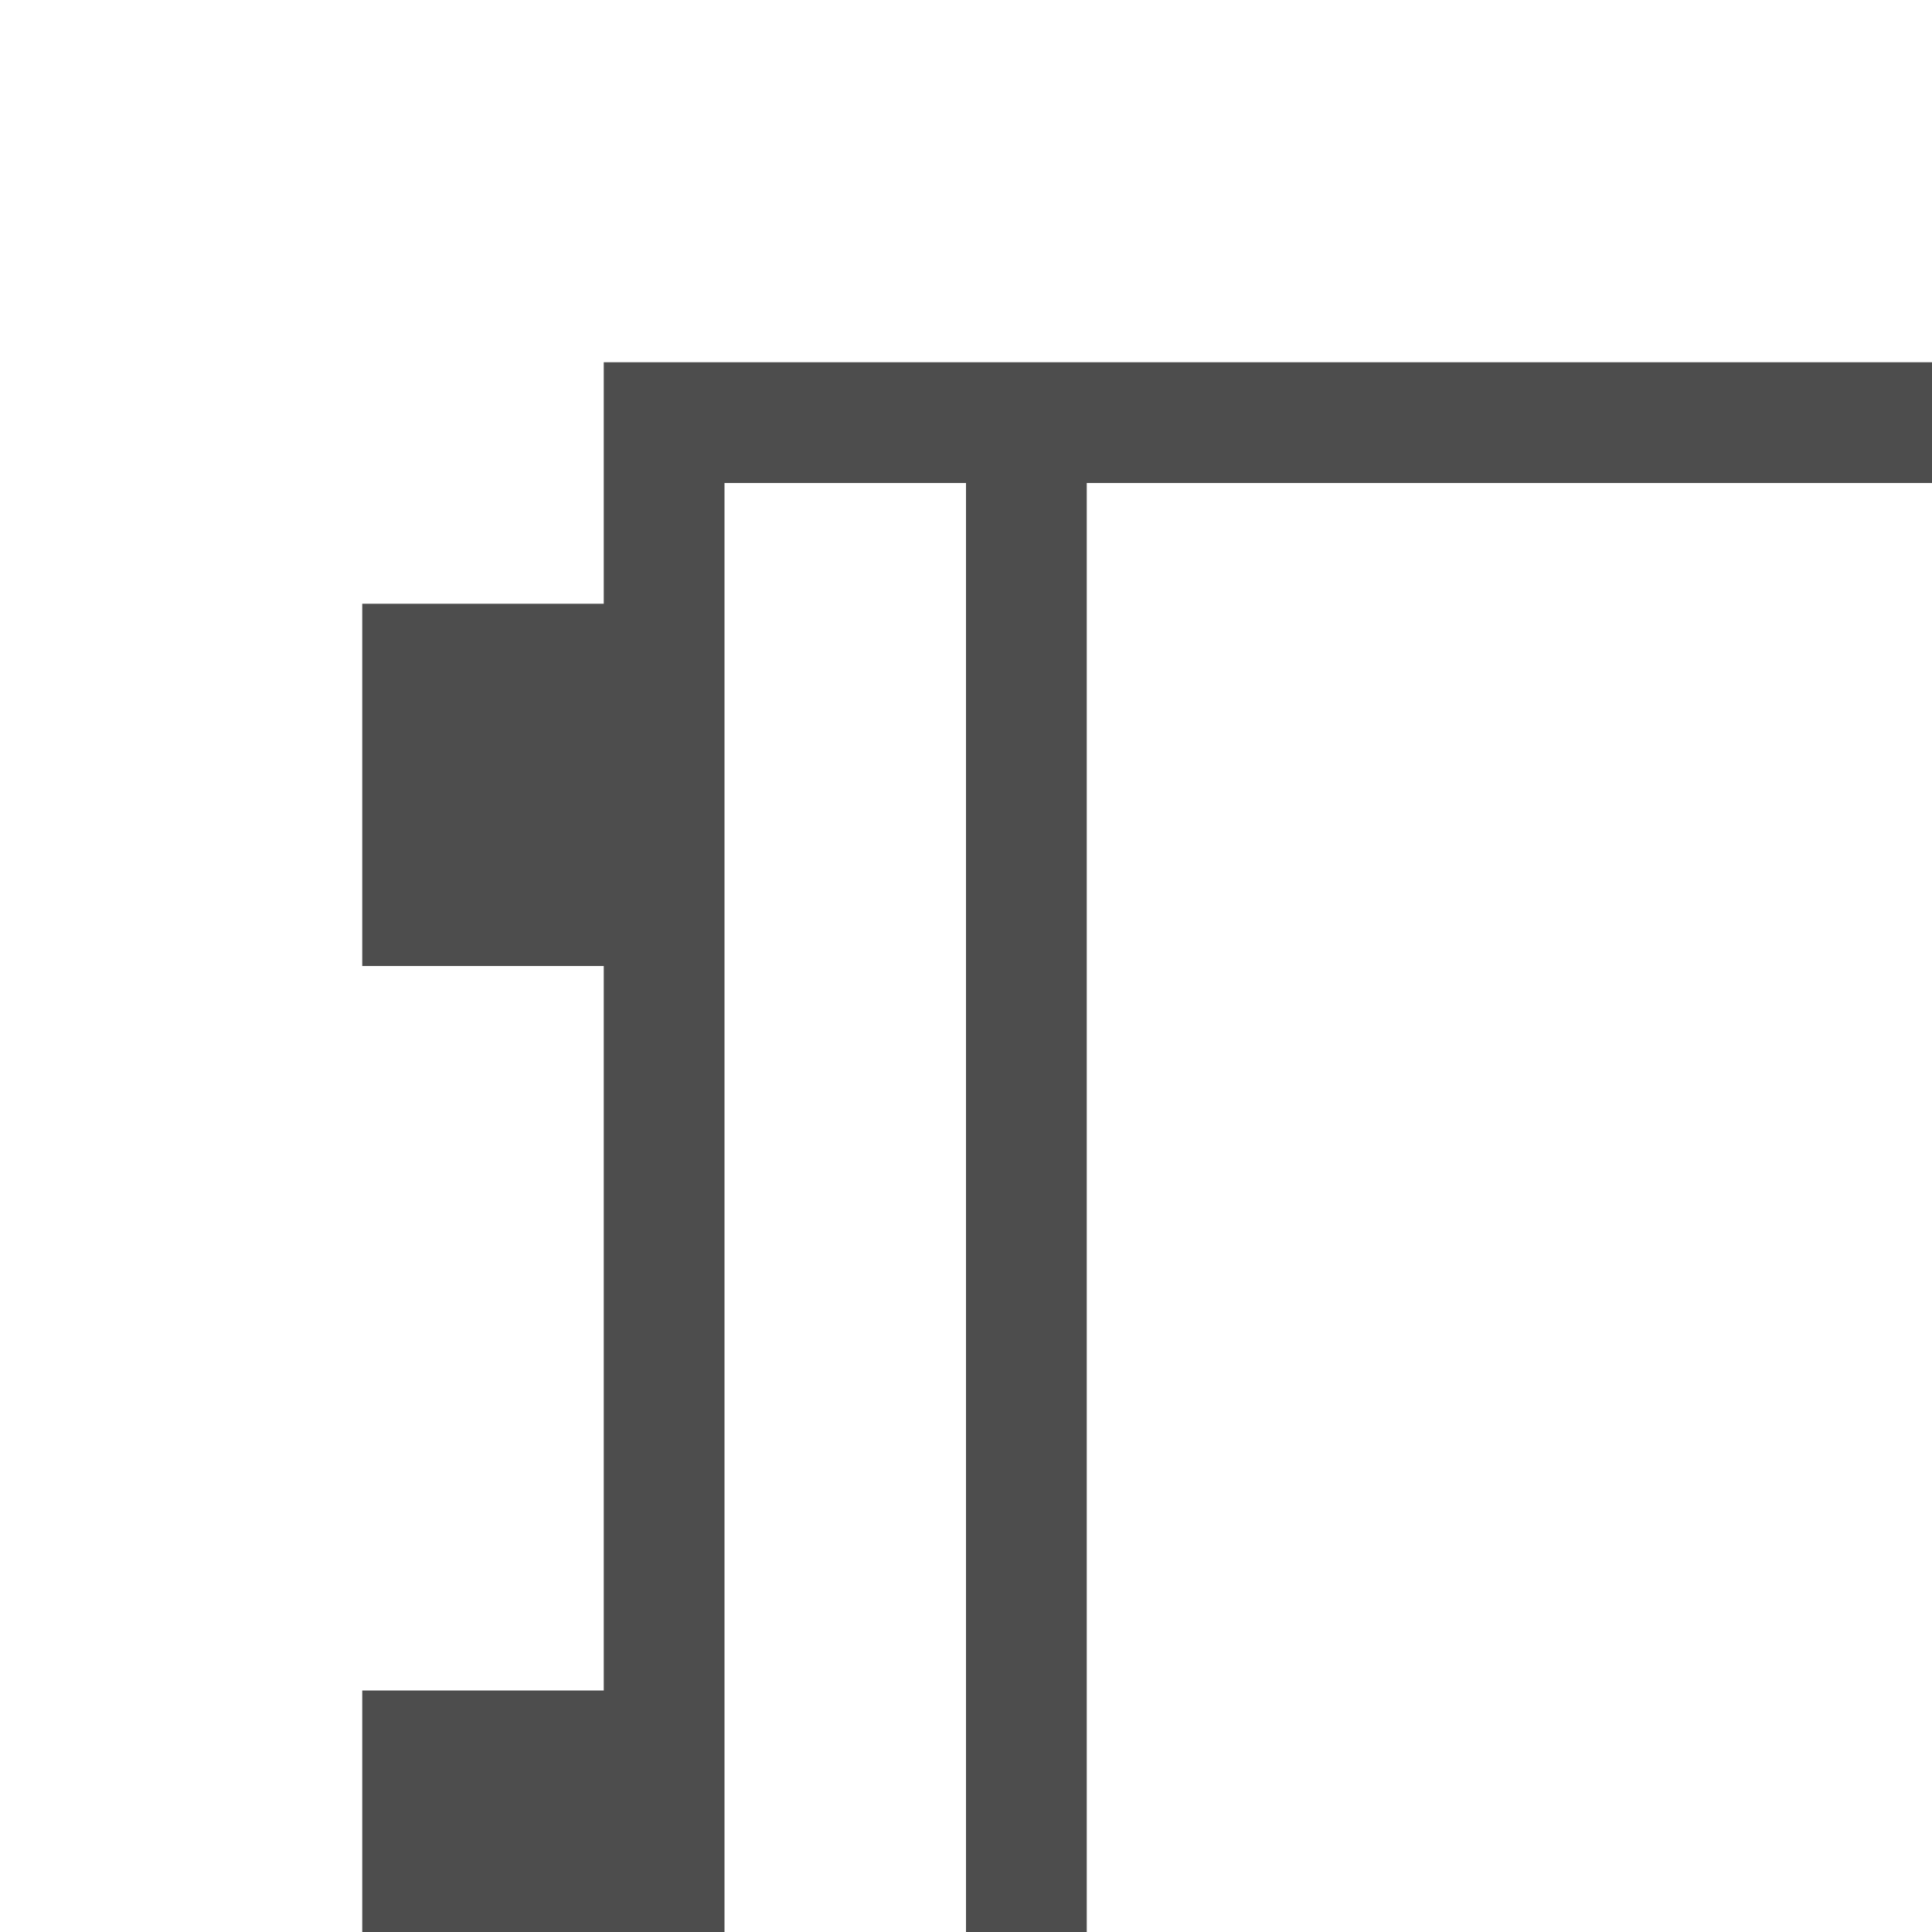
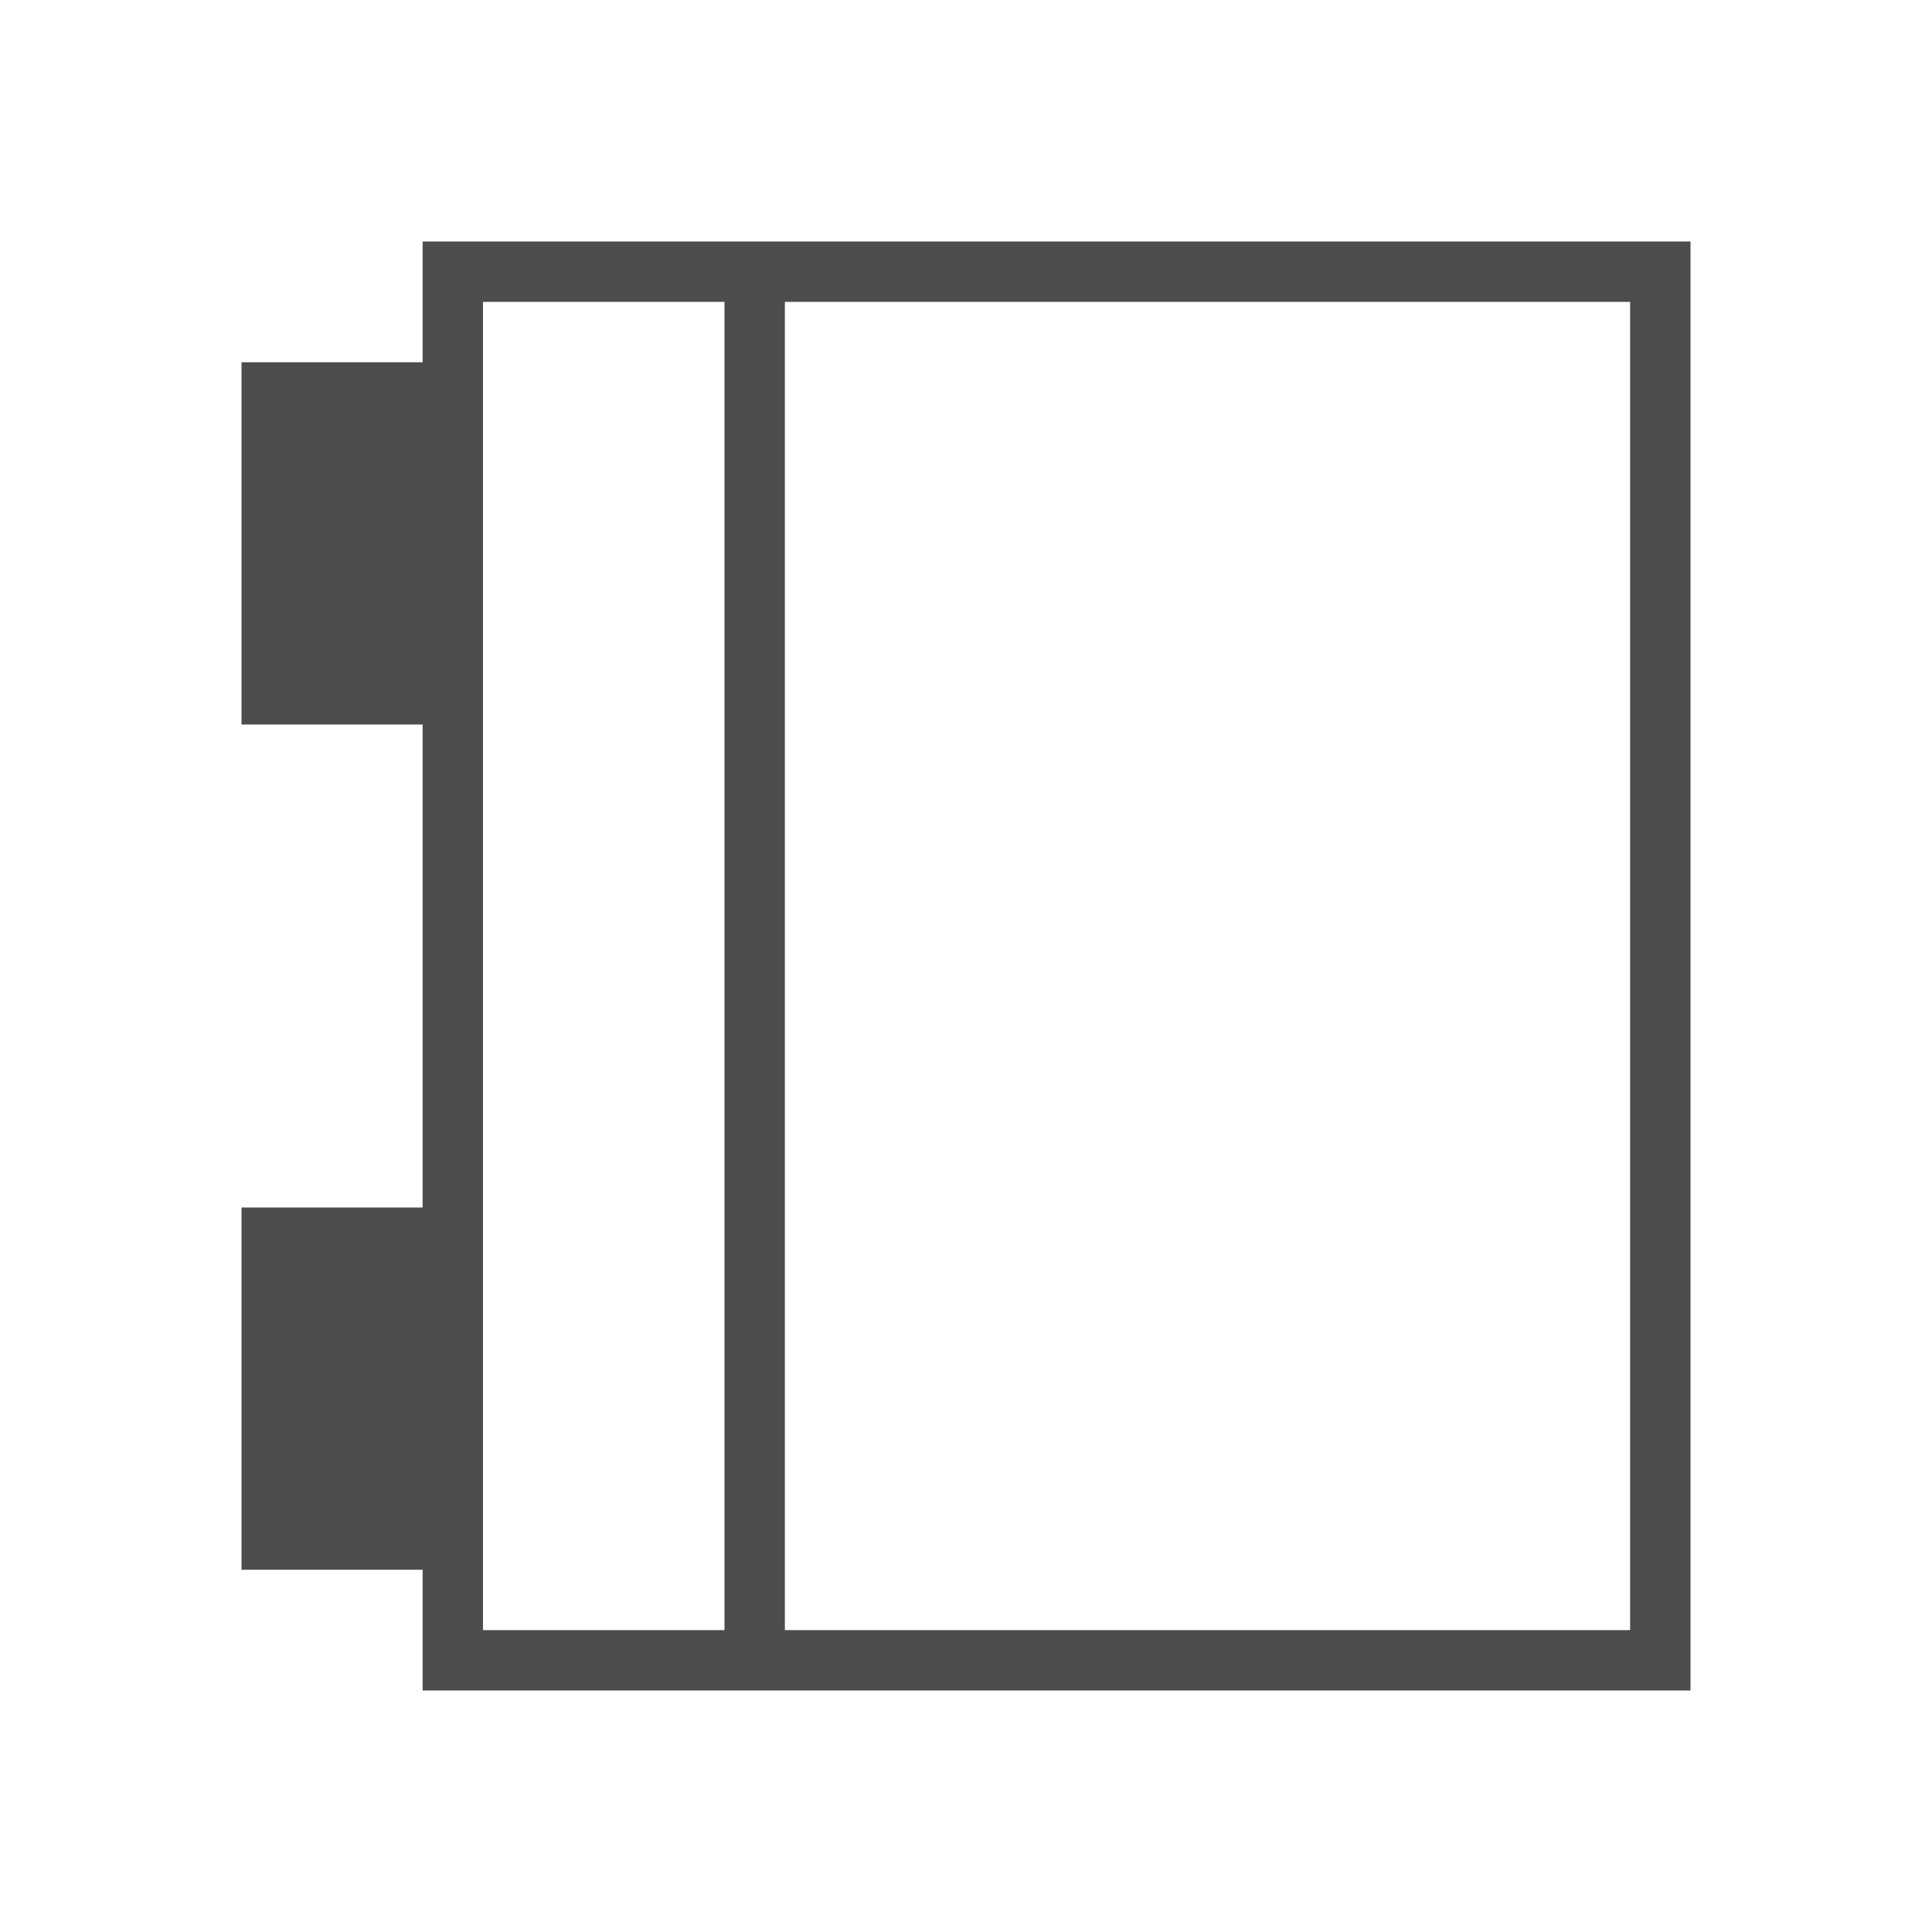
- <svg xmlns="http://www.w3.org/2000/svg" id="svg3869" version="1.1">
-   <defs id="defs3871">
+ <svg xmlns="http://www.w3.org/2000/svg" viewBox="0 0 32 32">
+   <defs id="defs3051">
    <style type="text/css" id="current-color-scheme">
      .ColorScheme-Text {
        color:#4d4d4d;
      }
-       .ColorScheme-Background {
-         color:#eff0f1;
-       }
-       .ColorScheme-Highlight {
-         color:#3daee9;
-       }
-       .ColorScheme-ViewText {
-         color:#31363b;
-       }
-       .ColorScheme-ViewBackground {
-         color:#fcfcfc;
-       }
-       .ColorScheme-ViewHover {
-         color:#93cee9;
-       }
-       .ColorScheme-ViewFocus{
-         color:#3daee9;
-       }
-       .ColorScheme-ButtonText {
-         color:#31363b;
-       }
-       .ColorScheme-ButtonBackground {
-         color:#eff0f1;
-       }
-       .ColorScheme-ButtonHover {
-         color:#93cee9;
-       }
-       .ColorScheme-ButtonFocus{
-         color:#3daee9;
-       }
      </style>
  </defs>
-   <g id="layer1" transform="translate(-326,-534.3622)">
-     <path style="opacity:1;fill:currentColor;fill-opacity:1;stroke:none" d="M 5 3 L 5 4 L 5 5 L 3 5 L 3 8 L 5 8 L 5 14 L 3 14 L 3 17 L 5 17 L 5 19 L 6 19 L 19 19 L 19 18 L 19 4 L 19 3 L 5 3 z M 6 4 L 8 4 L 8 18 L 6 18 L 6 4 z M 9 4 L 18 4 L 18 18 L 9 18 L 9 4 z " transform="translate(326,534.3622)" id="rect4108" class="ColorScheme-Text" />
-   </g>
+   <path style="fill:currentColor;fill-opacity:1;stroke:none" d="m7 4v2h-3v6h3v8h-3v6h3v2h21v-24zm1 1h4v22h-4zm5 0h14v22h-14z" class="ColorScheme-Text" />
</svg>
